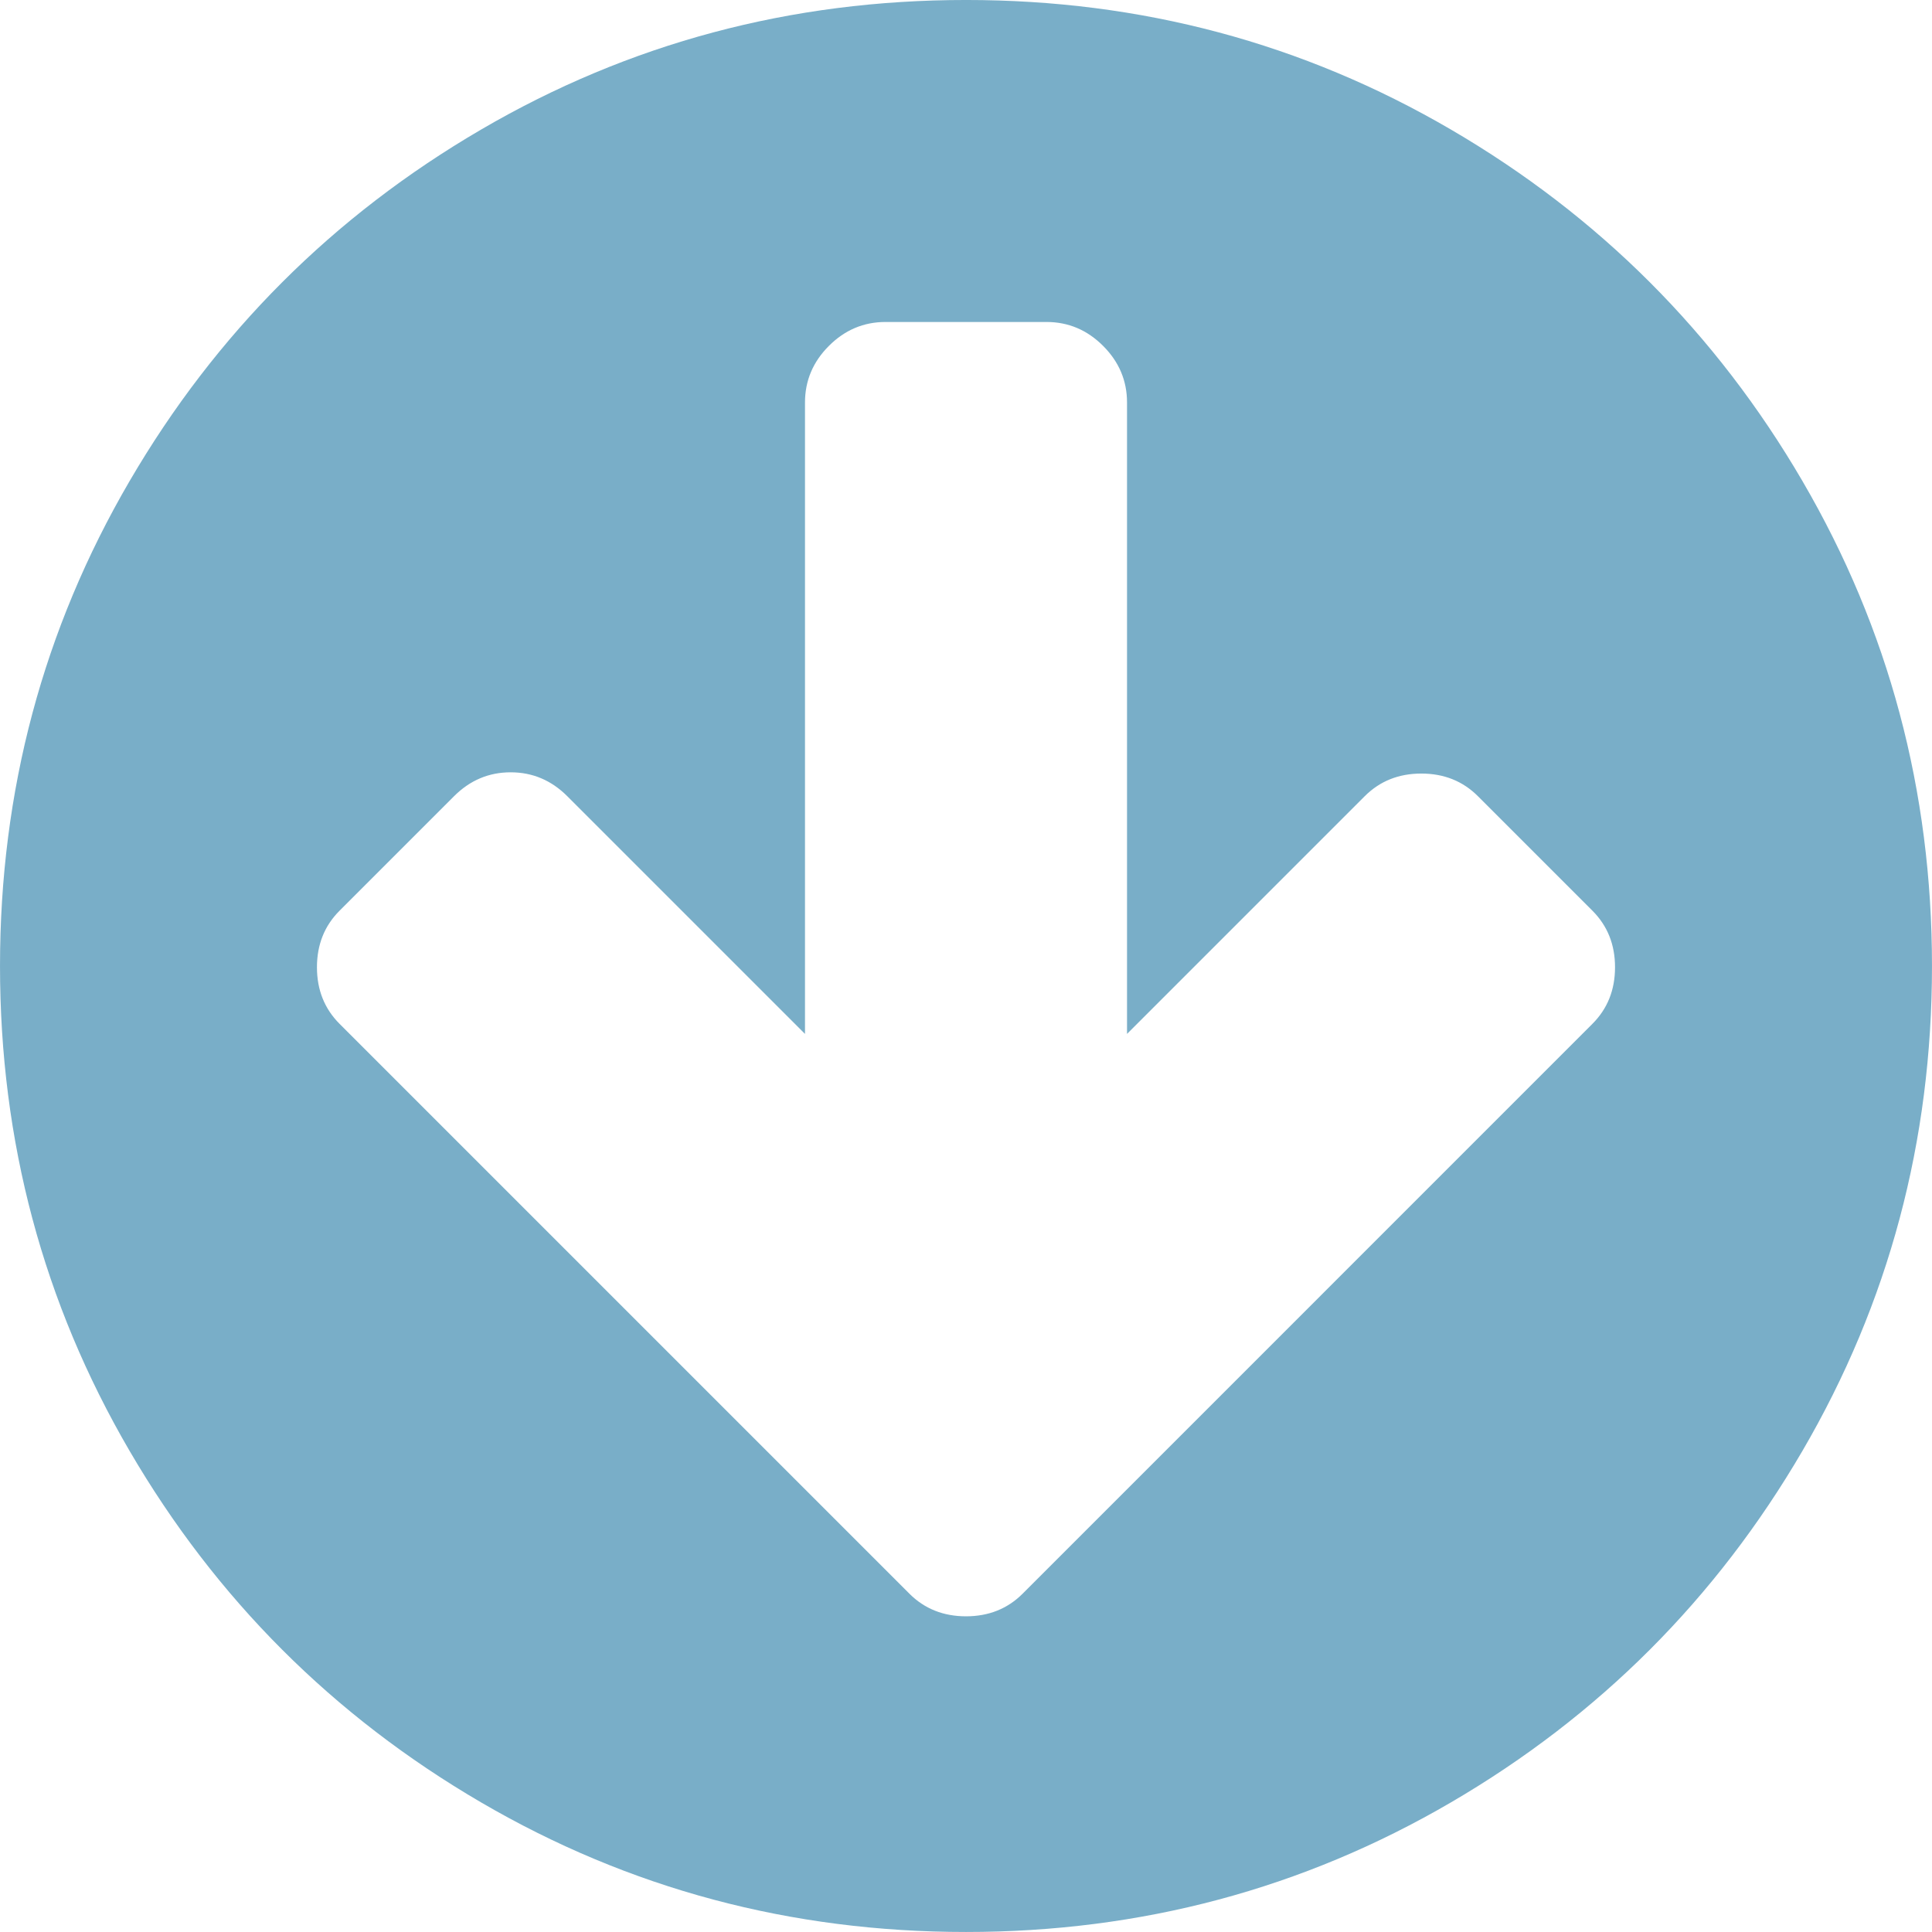
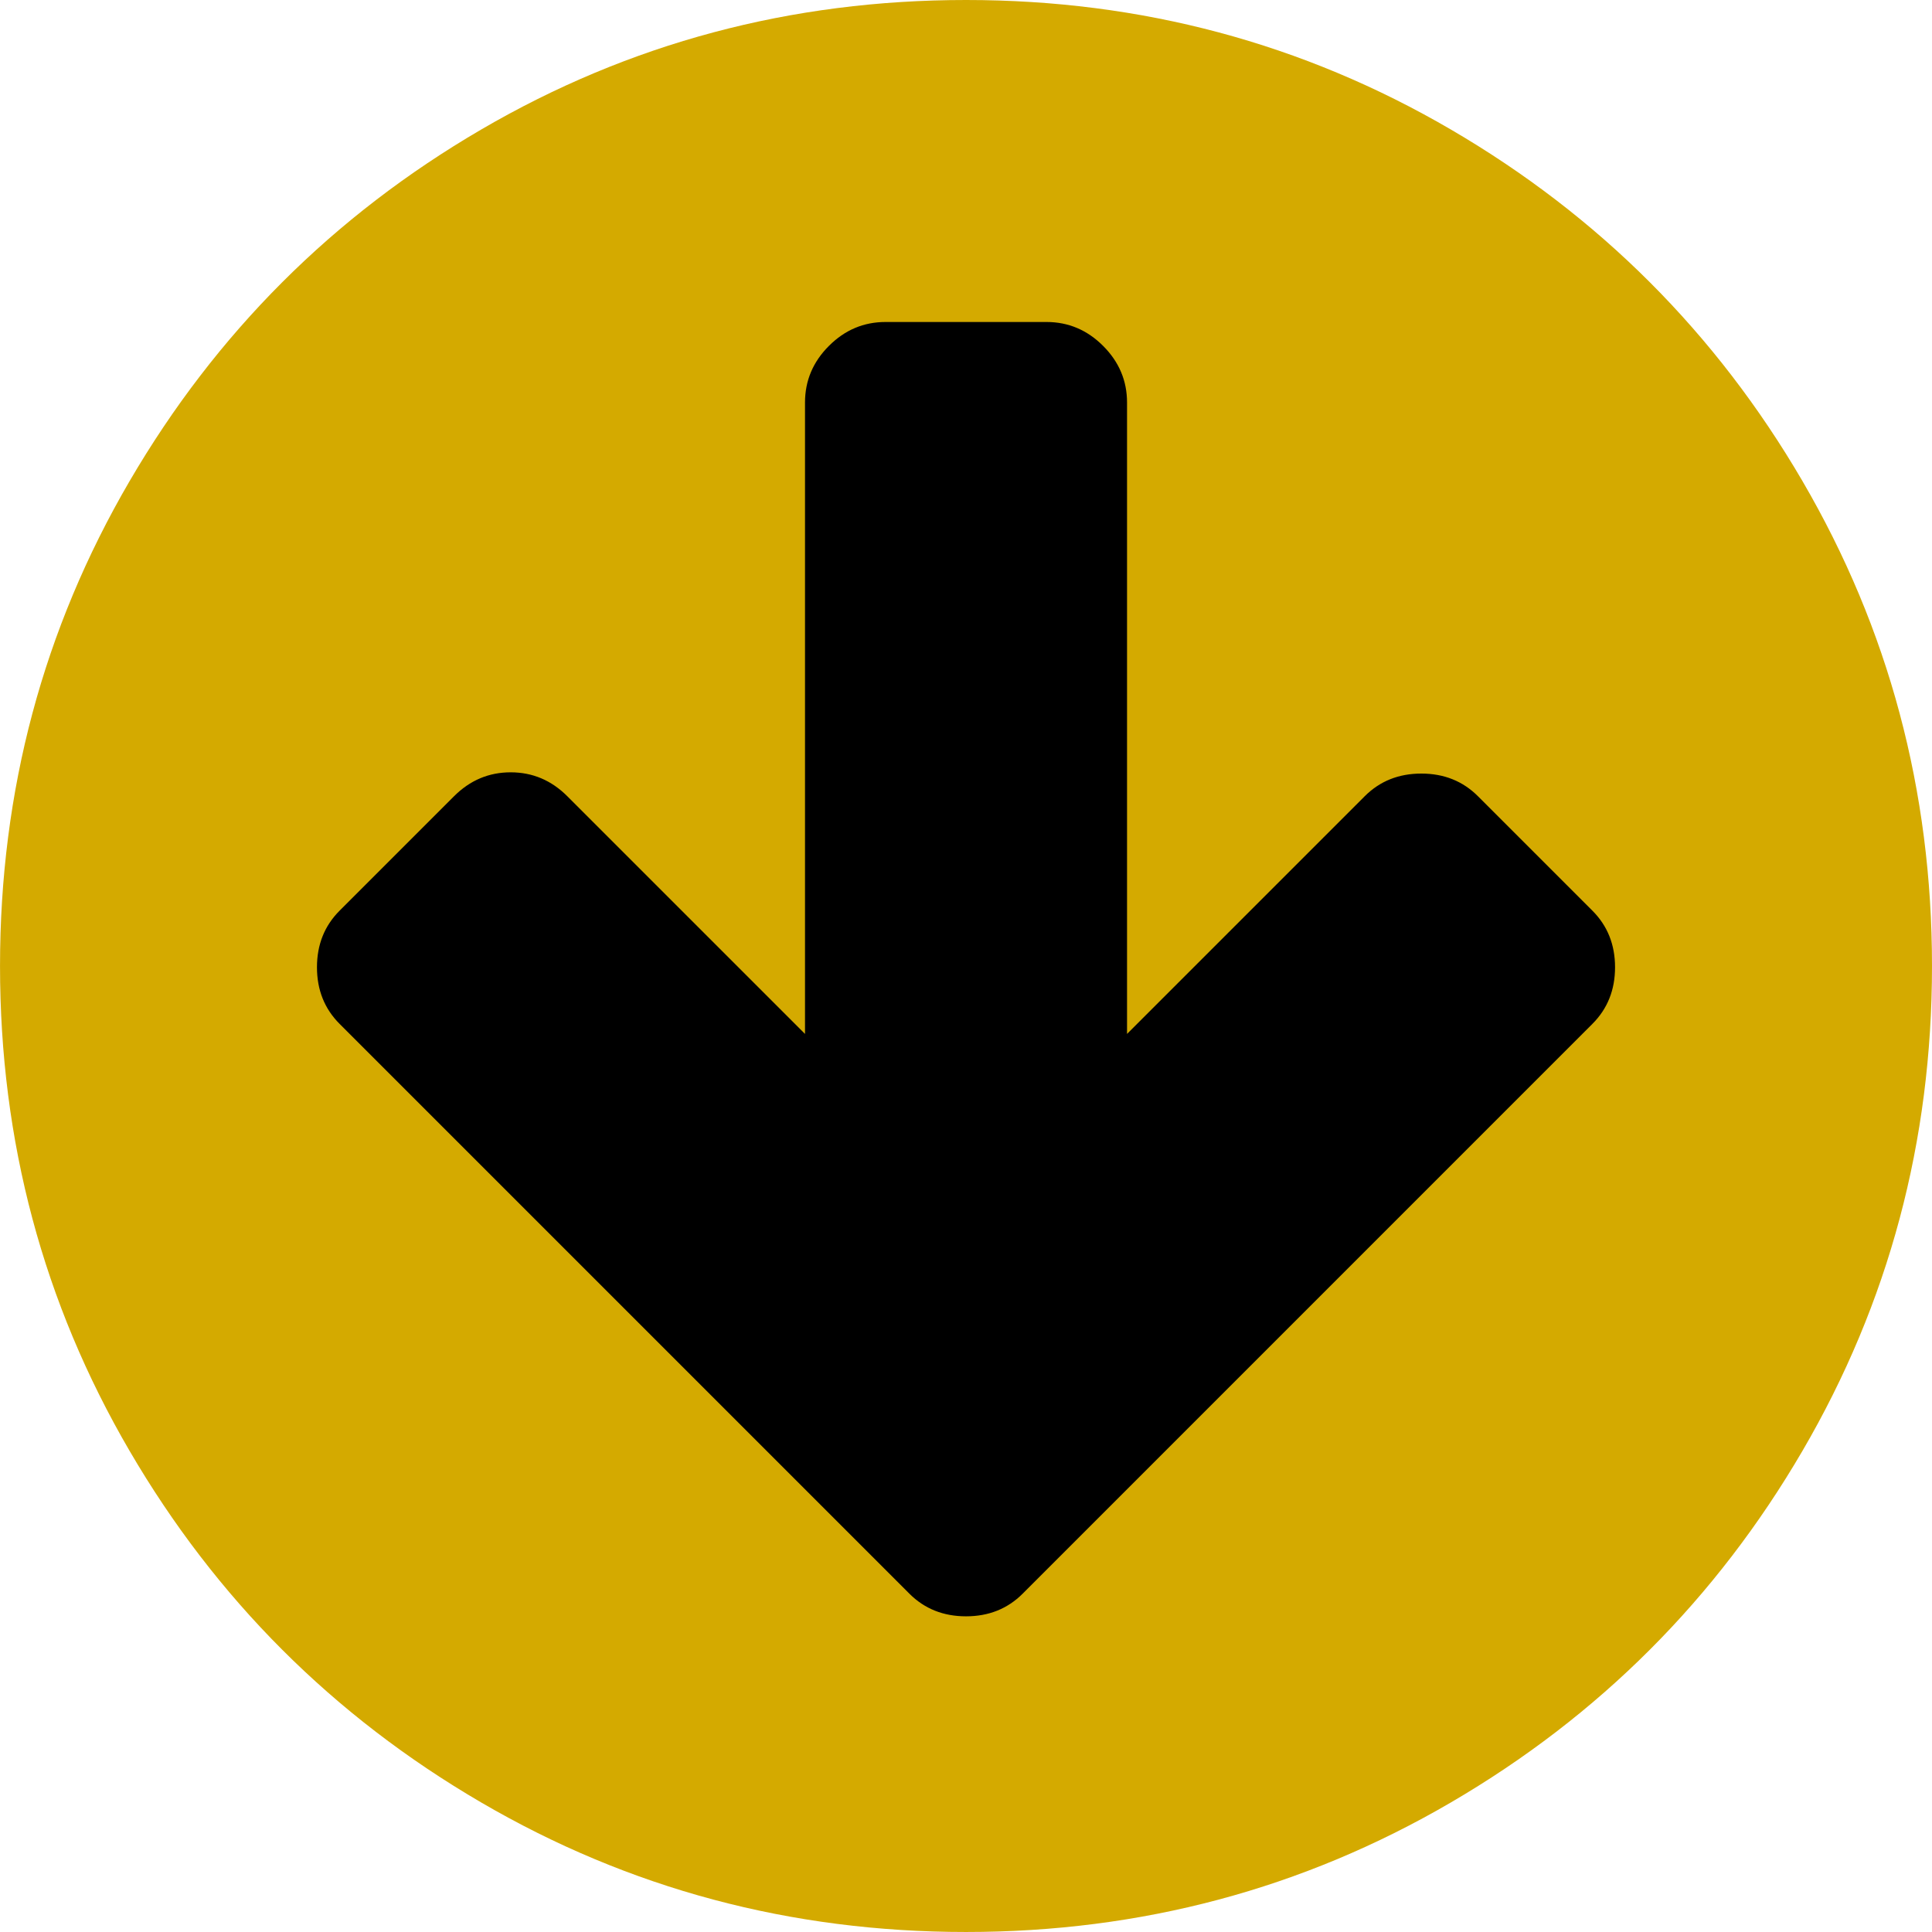
- <svg xmlns="http://www.w3.org/2000/svg" width="30" height="30" version="1.1" viewBox="0 0 438.53 438.53">
-   <path d="m409.13 109.2c-19.608-33.592-46.205-60.189-79.798-79.796-33.599-19.606-70.277-29.407-110.06-29.407-39.781 0-76.47 9.801-110.06 29.407-33.595 19.604-60.192 46.201-79.8 79.796-19.609 33.597-29.41 70.286-29.41 110.06 0 39.78 9.804 76.463 29.407 110.06 19.607 33.592 46.204 60.189 79.799 79.798 33.597 19.605 70.283 29.407 110.06 29.407s76.47-9.802 110.06-29.407c33.593-19.602 60.189-46.206 79.795-79.798 19.603-33.596 29.403-70.284 29.403-110.06 1e-3 -39.782-9.8-76.472-29.399-110.06zm-47.684 123.2-103.35 103.36-25.98 25.981c-3.426 3.422-7.707 5.133-12.849 5.133-5.136 0-9.419-1.711-12.847-5.133l-129.34-129.34c-3.422-3.43-5.137-7.707-5.137-12.849 0-5.137 1.709-9.42 5.137-12.847l25.981-25.981c3.621-3.617 7.9-5.424 12.85-5.424 4.952 0 9.235 1.807 12.85 5.424l53.959 53.955v-143.32c0-4.949 1.809-9.233 5.426-12.847 3.616-3.618 7.898-5.428 12.847-5.428h36.547c4.948 0 9.233 1.81 12.847 5.428 3.614 3.614 5.428 7.898 5.428 12.847v143.32l53.954-53.955c3.429-3.427 7.703-5.14 12.847-5.14 5.141 0 9.421 1.713 12.847 5.14l25.981 25.981c3.432 3.427 5.14 7.71 5.14 12.847-1e-3 5.141-1.709 9.423-5.141 12.848z" fill="#79aec8" />
+ <svg xmlns="http://www.w3.org/2000/svg" width="30" height="30" version="1.1" viewBox="0 0 438.52 438.53">
+   <g transform="translate(-.002 .003)">
+     <circle cx="219.26" cy="219.26" r="175.41" stroke-opacity="0" />
+     <path d="m409.13 109.2c-19.608-33.592-46.205-60.189-79.798-79.796-33.599-19.606-70.277-29.407-110.06-29.407-39.781 0-76.47 9.801-110.06 29.407-33.595 19.604-60.192 46.201-79.8 79.796-19.609 33.597-29.41 70.286-29.41 110.06 0 39.78 9.804 76.463 29.407 110.06 19.607 33.592 46.204 60.189 79.799 79.798 33.597 19.605 70.283 29.407 110.06 29.407s76.47-9.802 110.06-29.407c33.593-19.602 60.189-46.206 79.795-79.798 19.603-33.596 29.403-70.284 29.403-110.06 1e-3 -39.782-9.8-76.472-29.399-110.06zm-47.684 123.2-103.35 103.36-25.98 25.981c-3.426 3.422-7.707 5.133-12.849 5.133-5.136 0-9.419-1.711-12.847-5.133l-129.34-129.34c-3.422-3.43-5.137-7.707-5.137-12.849 0-5.137 1.709-9.42 5.137-12.847l25.981-25.981c3.621-3.617 7.9-5.424 12.85-5.424 4.952 0 9.235 1.807 12.85 5.424l53.959 53.955v-143.32c0-4.949 1.809-9.233 5.426-12.847 3.616-3.618 7.898-5.428 12.847-5.428h36.547c4.948 0 9.233 1.81 12.847 5.428 3.614 3.614 5.428 7.898 5.428 12.847v143.32l53.954-53.955c3.429-3.427 7.703-5.14 12.847-5.14 5.141 0 9.421 1.713 12.847 5.14l25.981 25.981c3.432 3.427 5.14 7.71 5.14 12.847-1e-3 5.141-1.709 9.423-5.141 12.848z" fill="#d4aa00" />
+   </g>
</svg>
